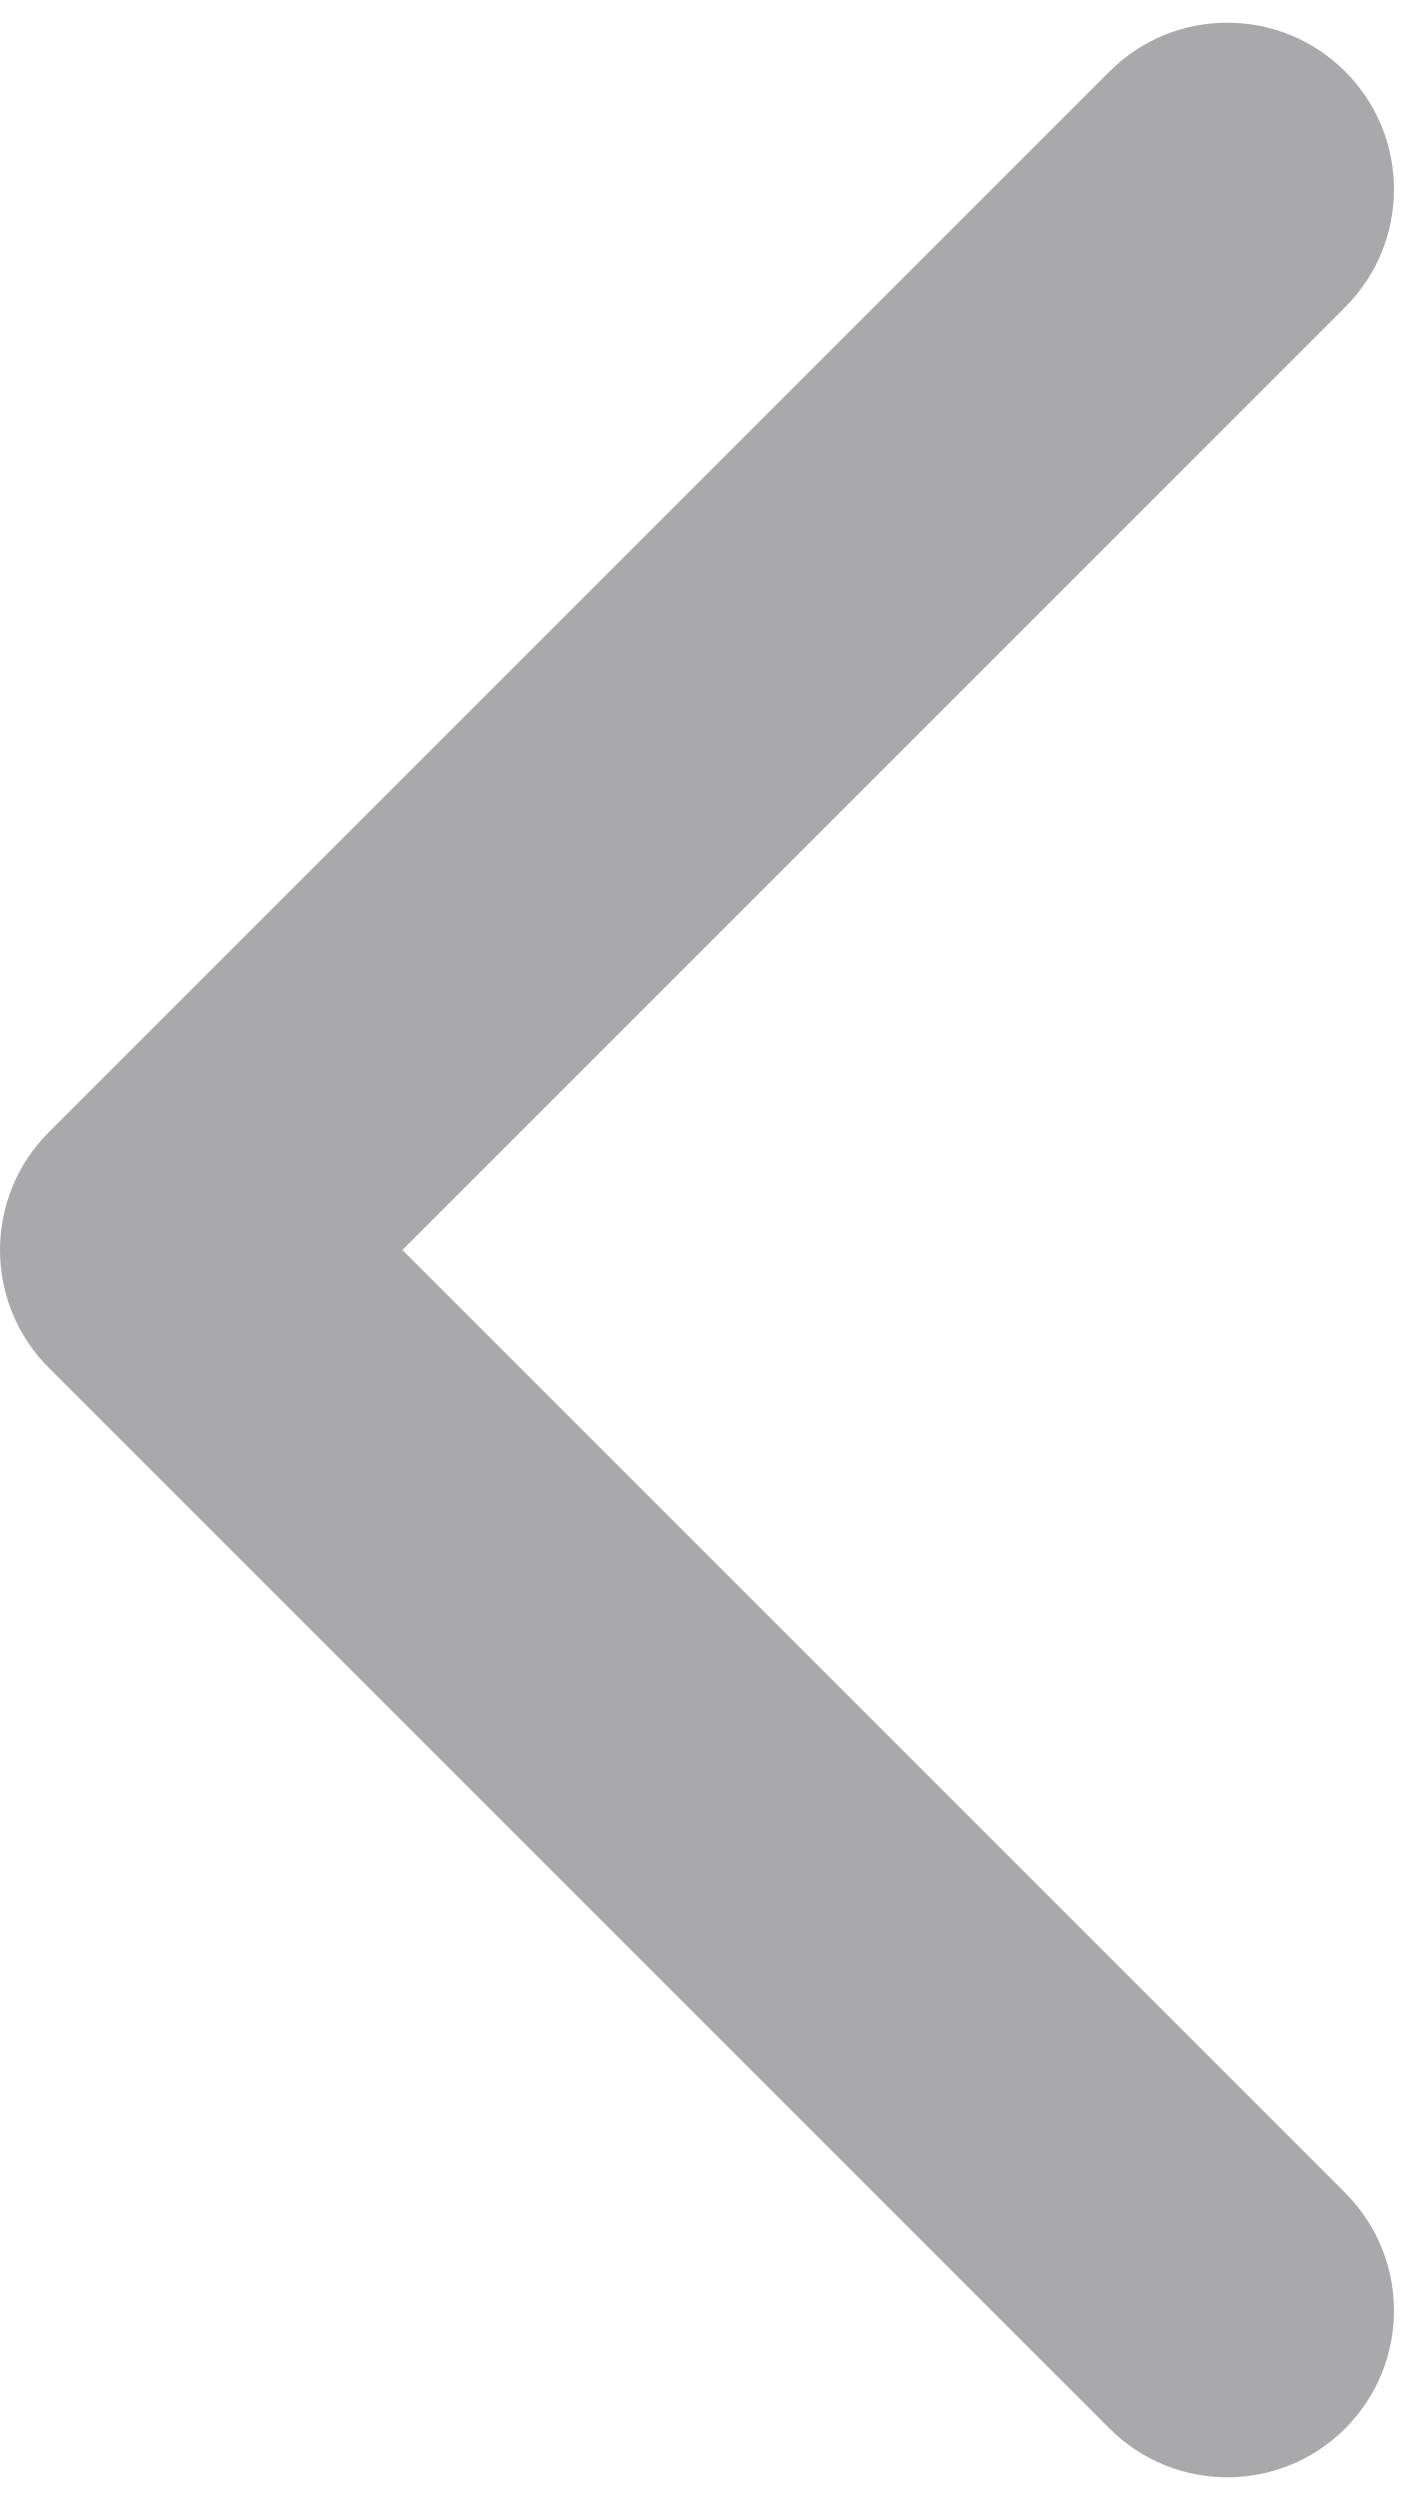
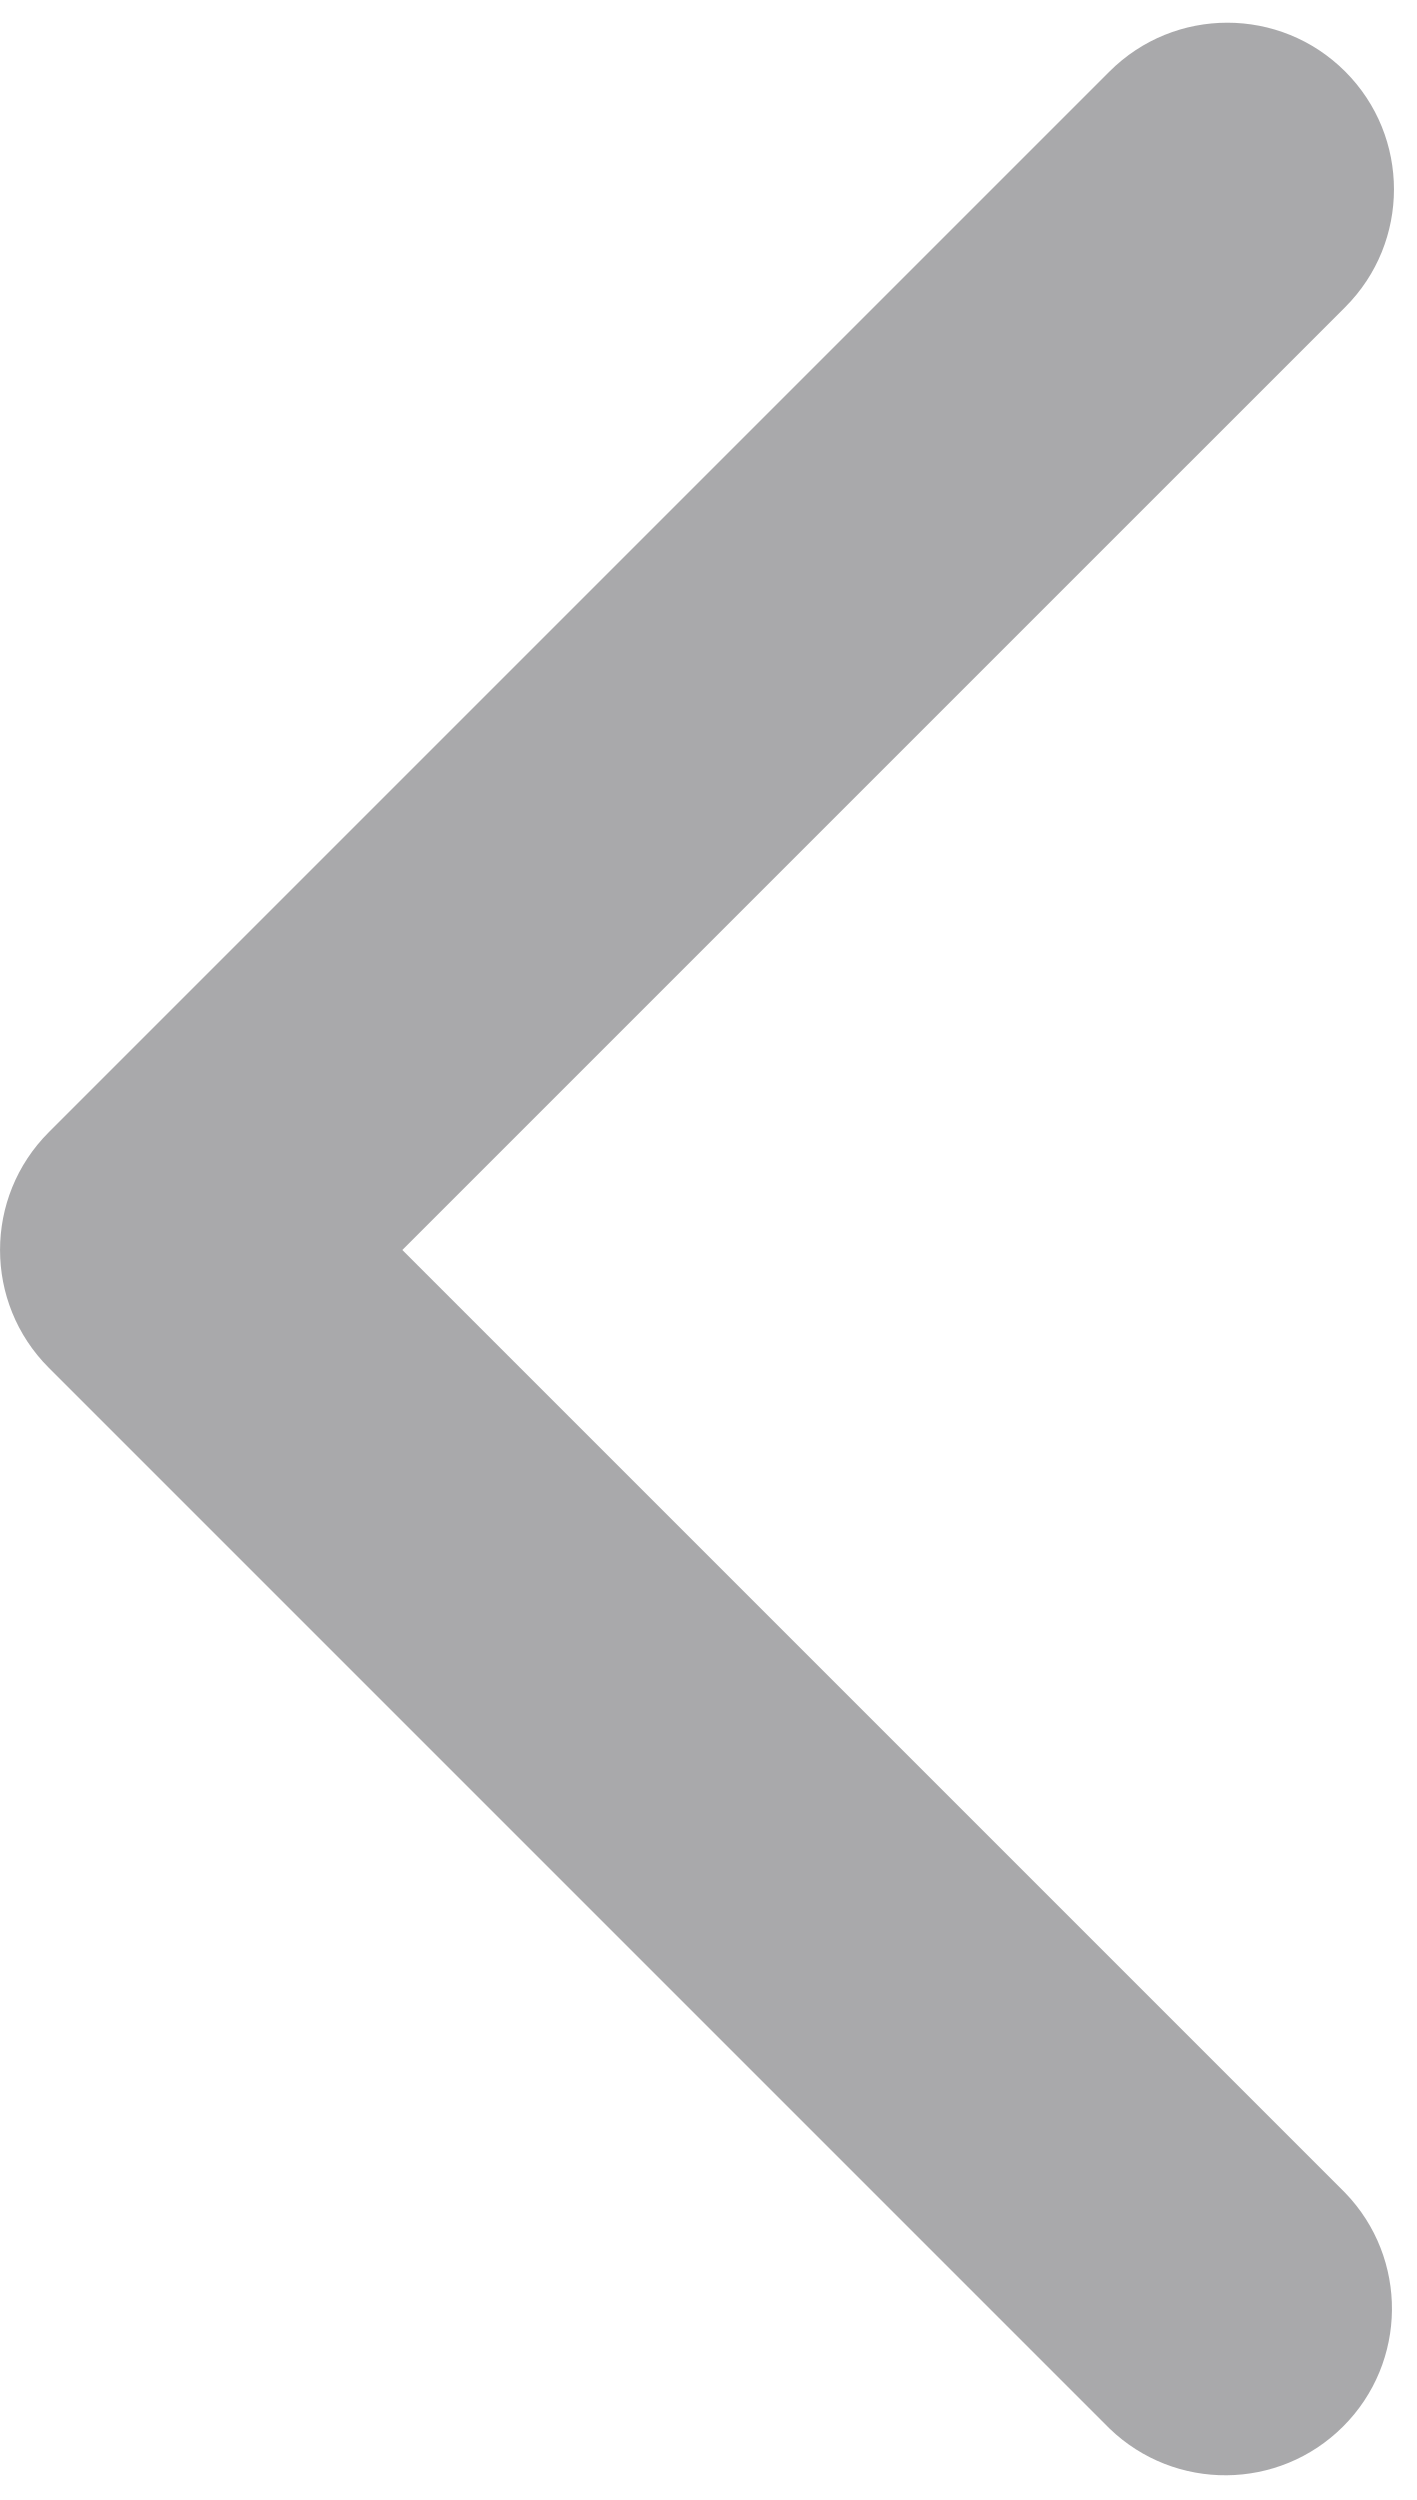
- <svg xmlns="http://www.w3.org/2000/svg" width="17" height="30" viewBox="0 0 17 30" fill="none">
-   <path d="M0.586 13.586C-0.195 14.367 -0.195 15.633 0.586 16.414L13.314 29.142C14.095 29.923 15.361 29.923 16.142 29.142C16.923 28.361 16.923 27.095 16.142 26.314L4.828 15L16.142 3.686C16.923 2.905 16.923 1.639 16.142 0.858C15.361 0.077 14.095 0.077 13.314 0.858L0.586 13.586ZM4 13L2 13L2 17L4 17L4 13Z" fill="#28282D" fill-opacity="0.4" />
+ <svg xmlns="http://www.w3.org/2000/svg" width="17" height="30" fill="none">
+   <path d="M.586 13.586a2 2 0 0 0 0 2.828l12.728 12.728a2 2 0 0 0 2.828-2.828L4.828 15 16.142 3.686a2 2 0 0 0 0-2.828 2 2 0 0 0-2.828 0L.586 13.586zM4 13H2v4h2v-4z" fill="#28282d" fill-opacity=".4" />
</svg>
